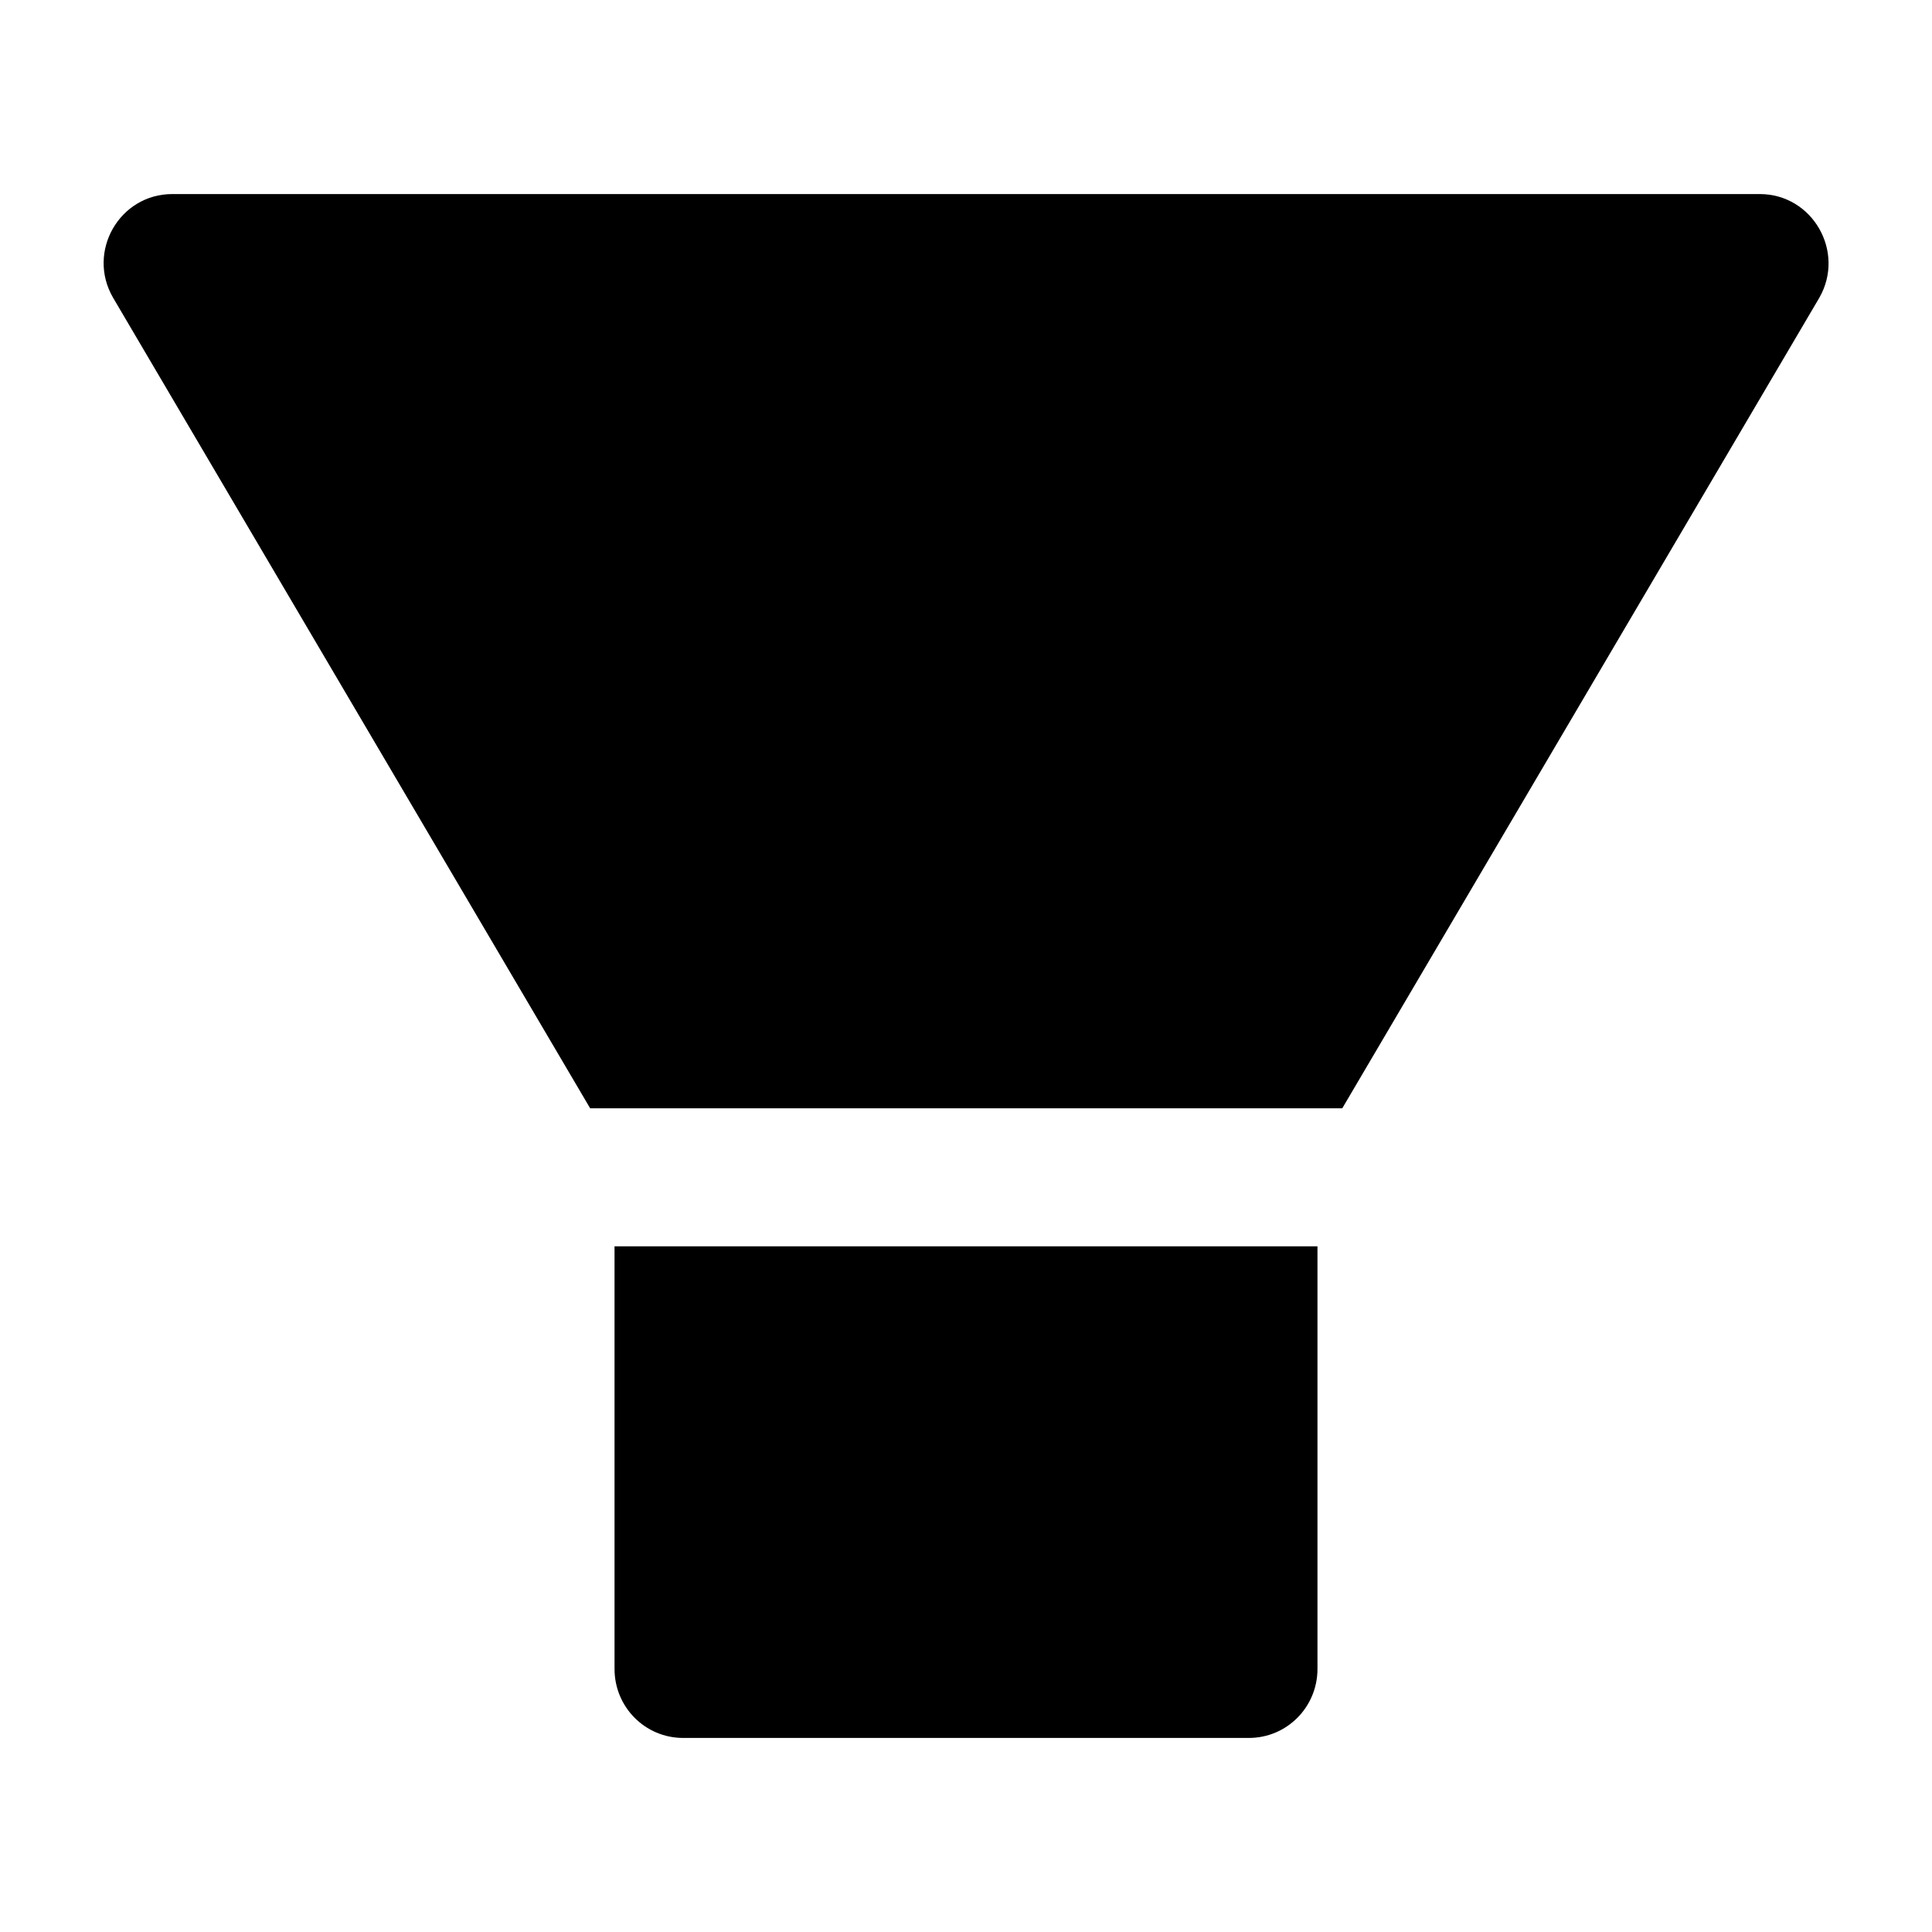
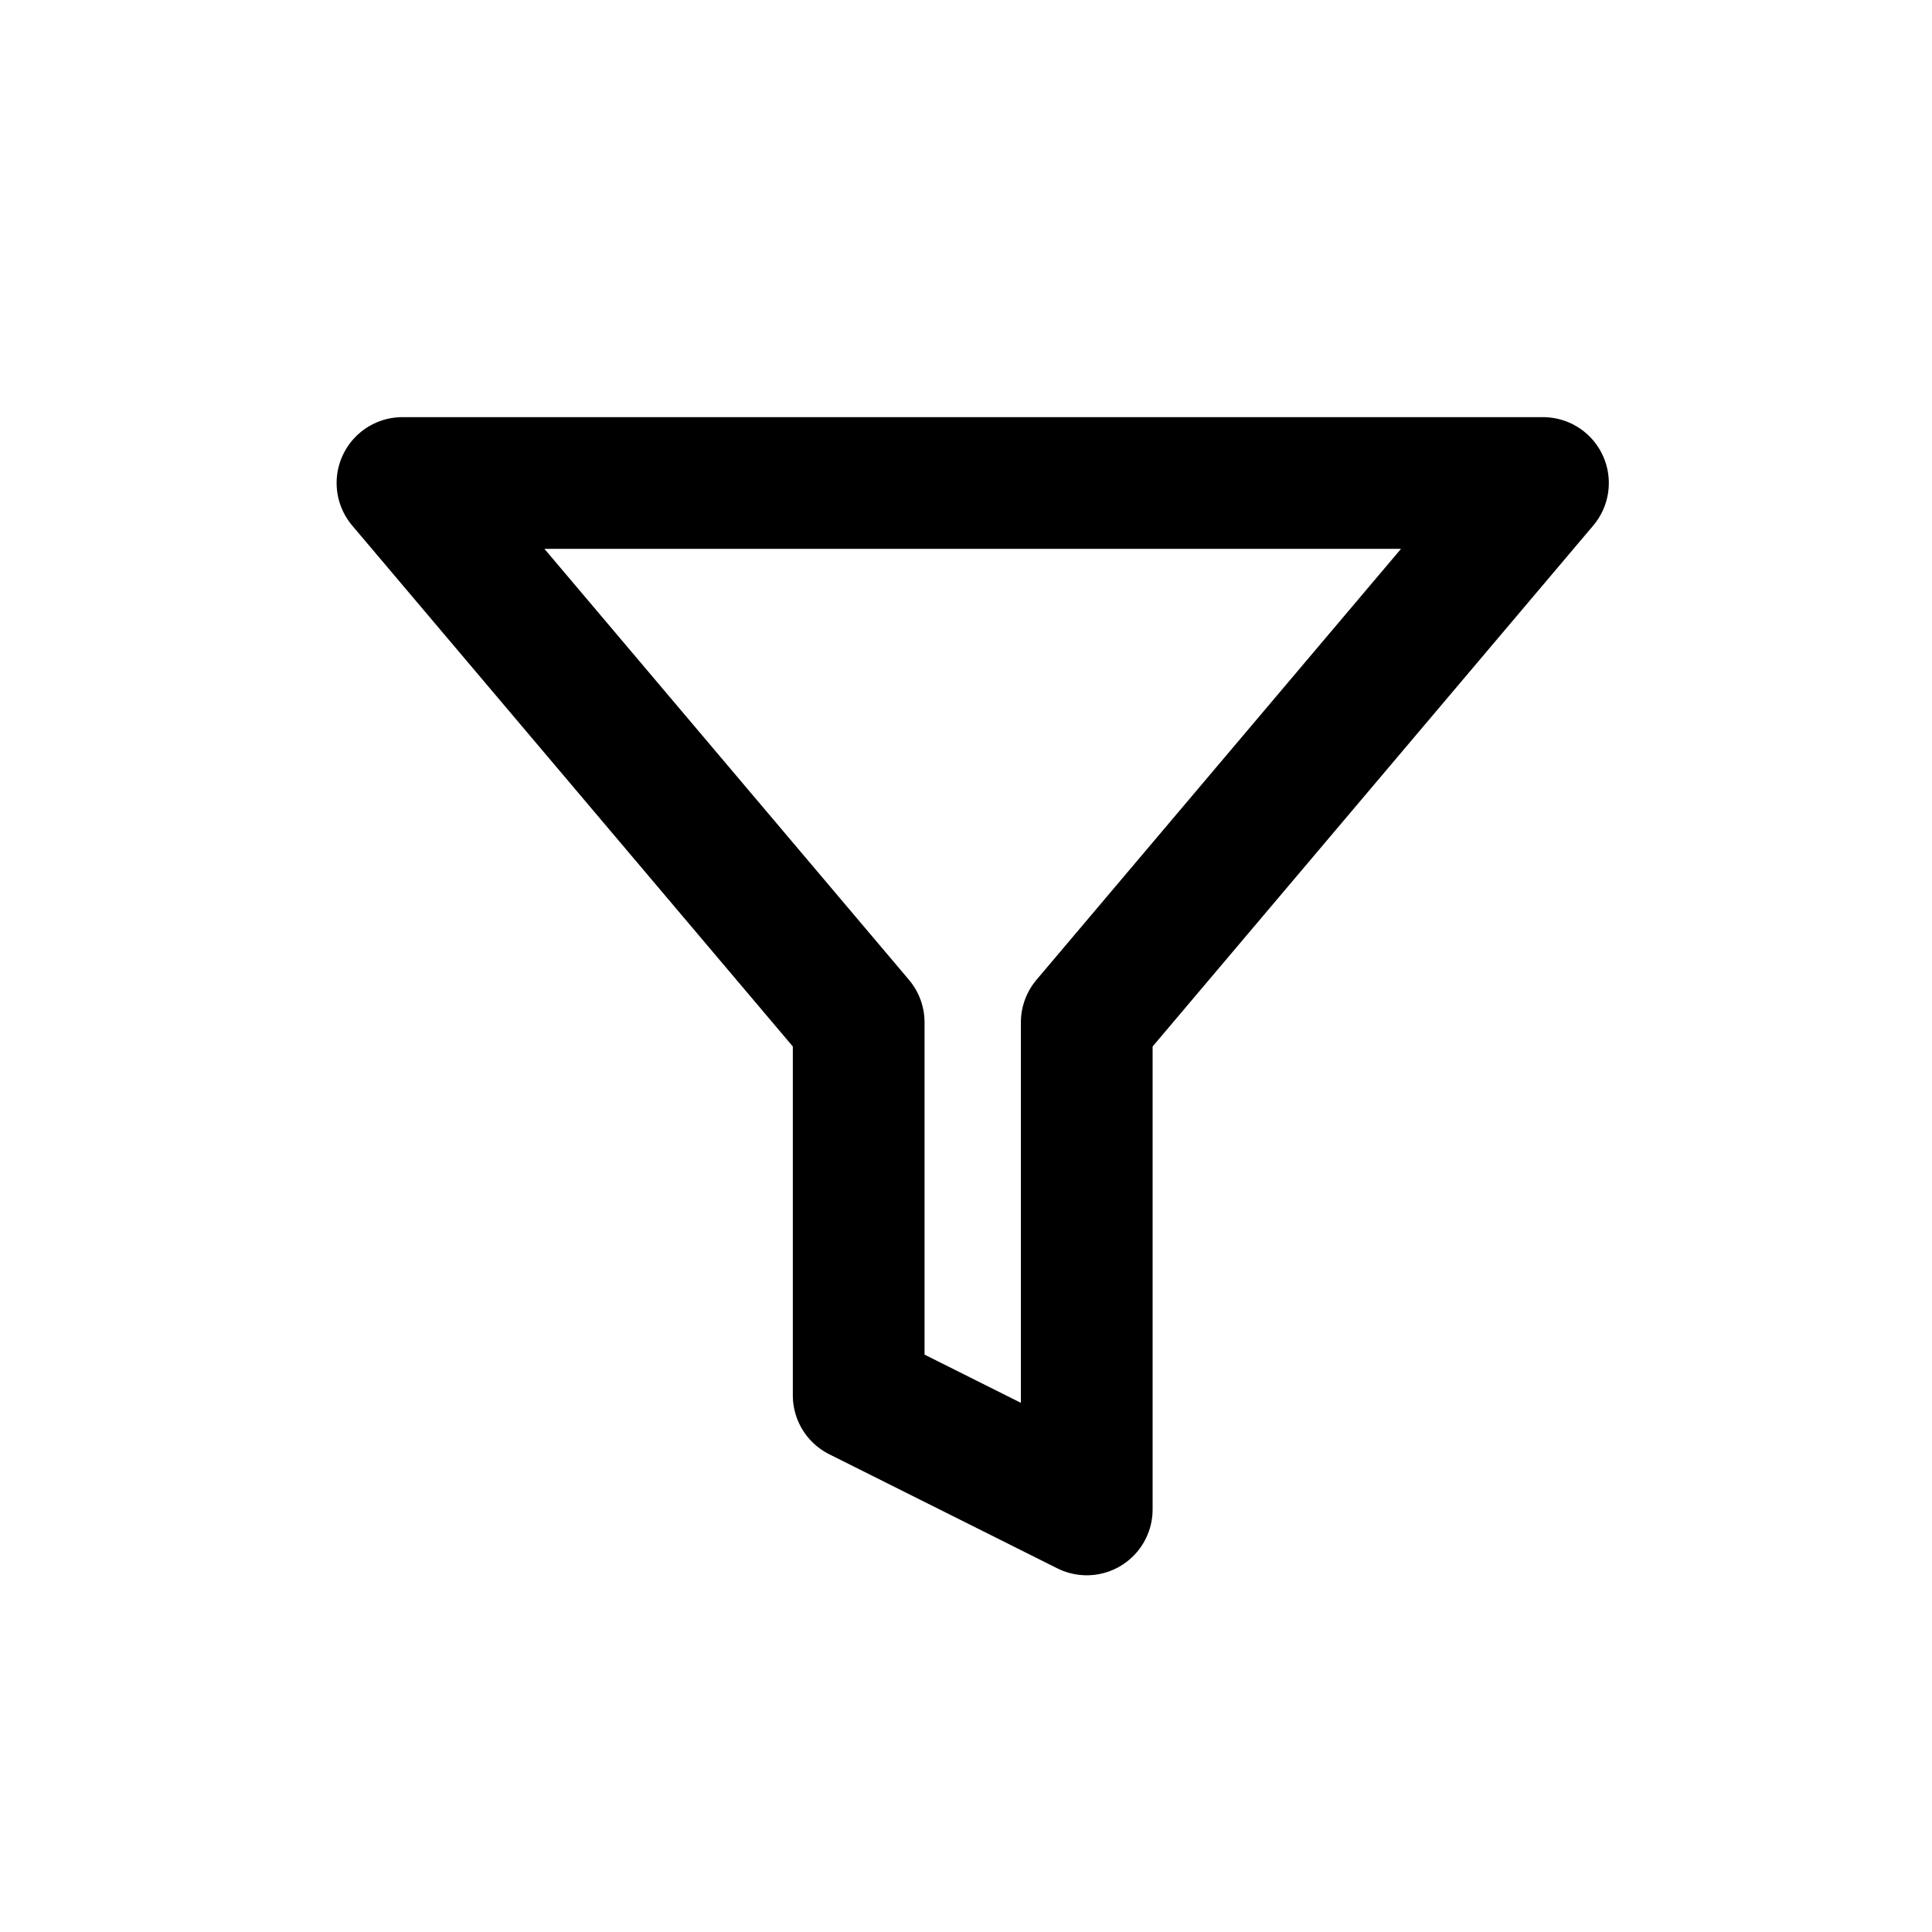
- <svg xmlns="http://www.w3.org/2000/svg" viewBox="64 64 896 896" focusable="false" fill="currentColor" width="240" height="240">
-   <path d="M349 838c0 17.7 14.2 32 31.8 32h262.4c17.6 0 31.8-14.3 31.8-32V642H349v196zm531.1-684H143.9c-24.5 0-39.8 26.7-27.5 48l221.3 376h348.8l221.3-376c12.1-21.3-3.2-48-27.7-48z" />
+ <svg xmlns="http://www.w3.org/2000/svg" width="22" height="22" viewBox="0 0 22 22" fill="none">
+   <path d="M17.57 5.5H4.583L9.778 11.642V15.889L12.375 17.188V11.642L17.57 5.5Z" stroke="currentColor" stroke-width="1.5" stroke-linecap="round" stroke-linejoin="round" />
</svg>
